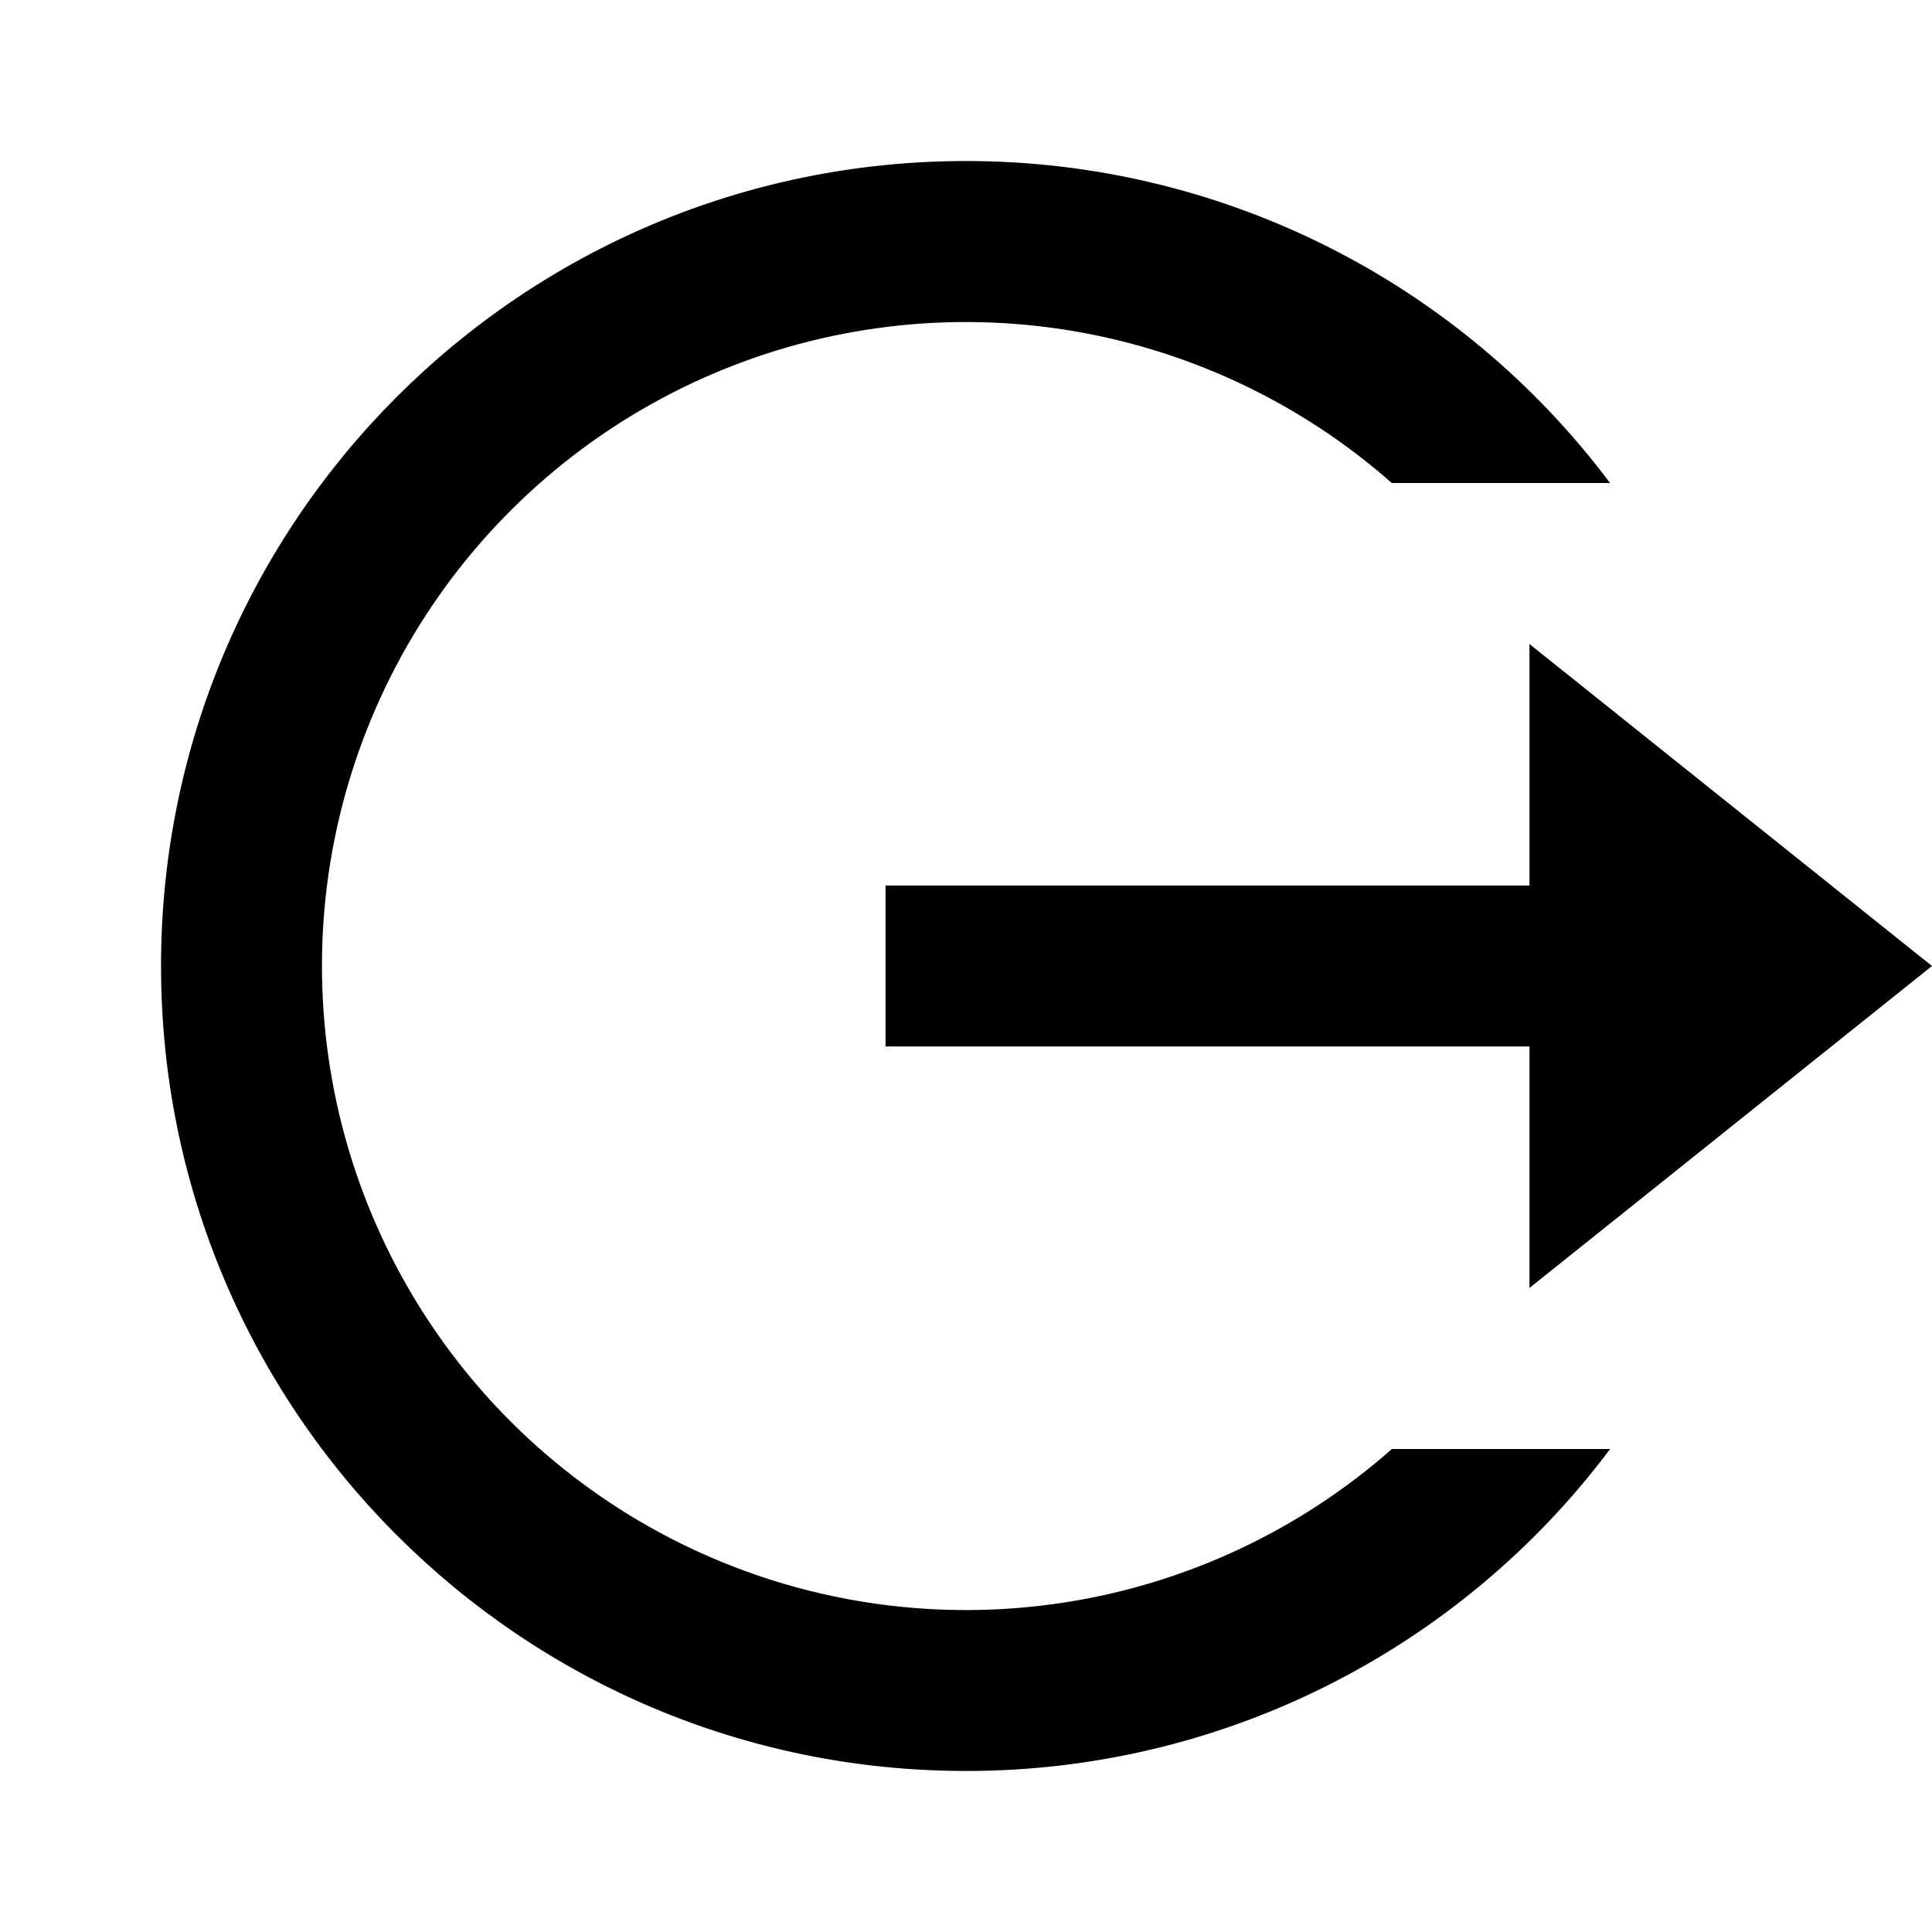
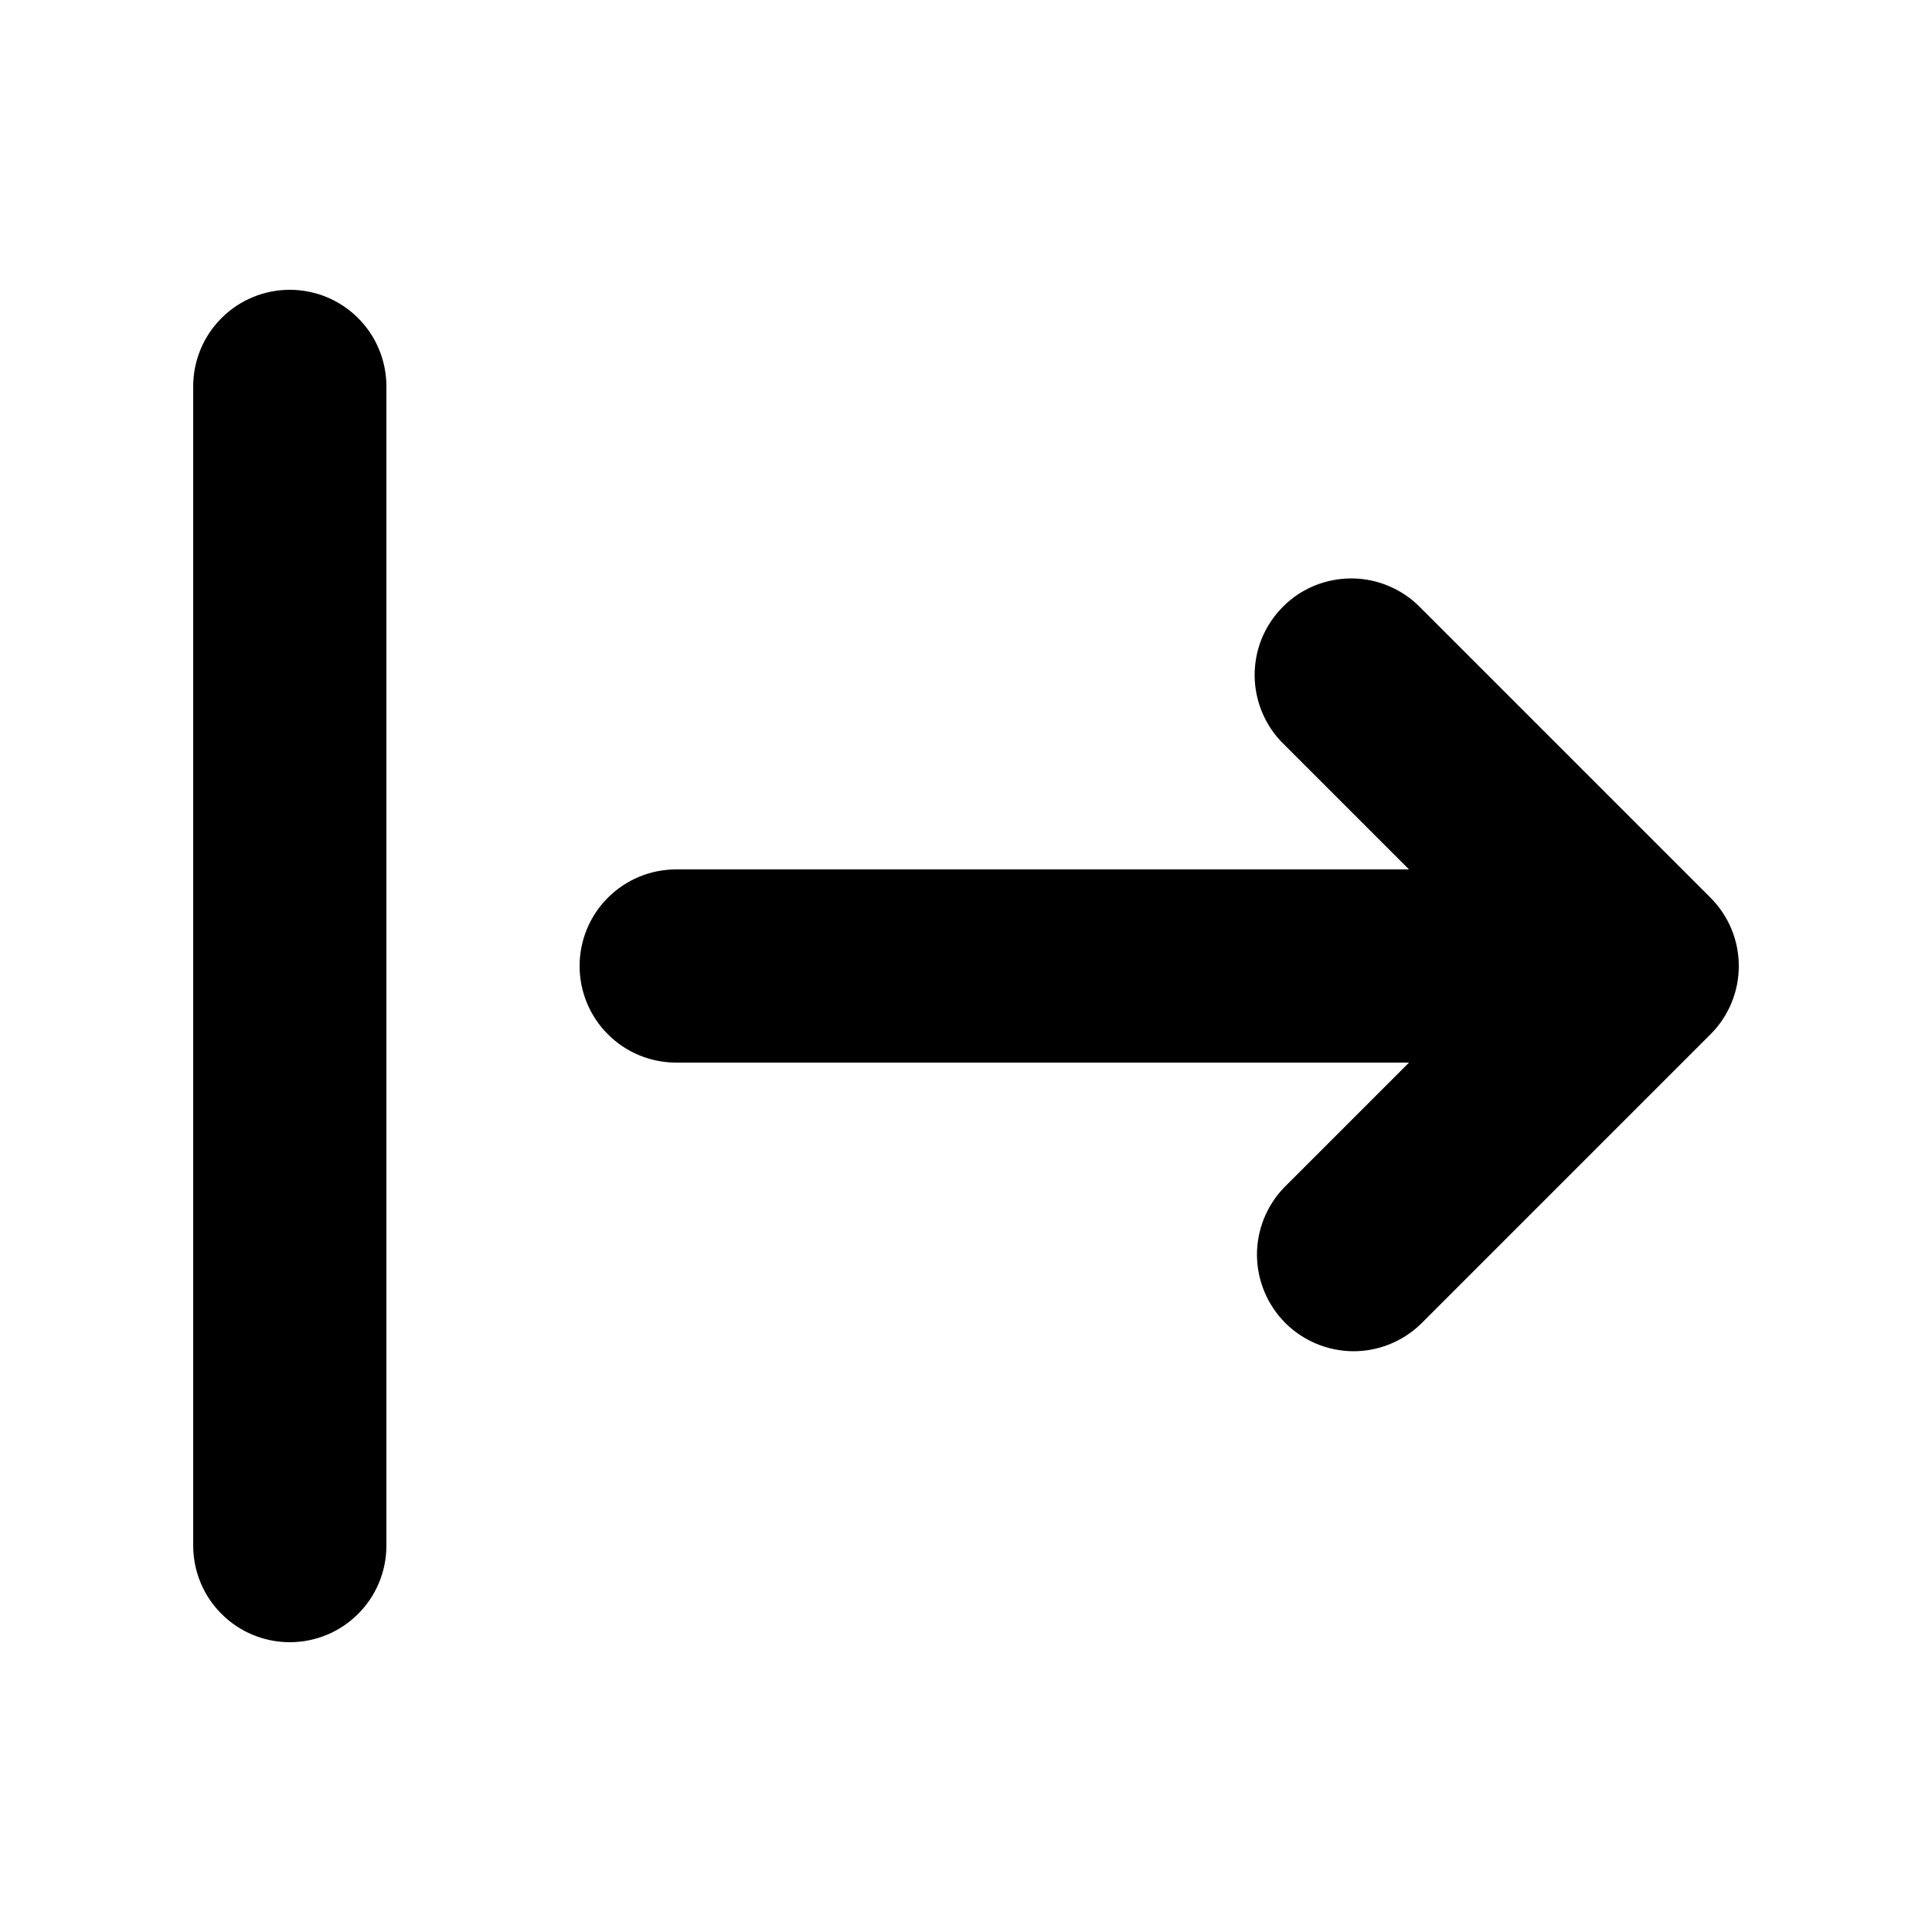
<svg xmlns="http://www.w3.org/2000/svg" viewBox="0 0 20 20">
-   <g clip-path="url(#clip0_526_11112)">
-     <path d="M10 18.333C5.398 18.333 1.667 14.603 1.667 10C1.667 5.398 5.398 1.667 10 1.667C11.294 1.666 12.57 1.967 13.727 2.545C14.885 3.124 15.891 3.964 16.667 5H14.408C13.446 4.152 12.259 3.599 10.991 3.408C9.722 3.217 8.425 3.396 7.256 3.924C6.086 4.452 5.094 5.307 4.398 6.384C3.703 7.462 3.332 8.718 3.333 10.001C3.333 11.284 3.703 12.54 4.399 13.617C5.095 14.695 6.087 15.549 7.257 16.077C8.426 16.605 9.723 16.784 10.992 16.593C12.26 16.402 13.447 15.849 14.409 15H16.668C15.892 16.036 14.885 16.877 13.728 17.455C12.57 18.034 11.294 18.334 10 18.333ZM15.833 13.333V10.833H9.167V9.167H15.833V6.667L20 10L15.833 13.333Z" />
-   </g>
-   <defs>
-     <clipPath id="clip0_526_11112">
-       <rect width="20" height="20" />
-     </clipPath>
-   </defs>
+   <path fill-rule="evenodd" clip-rule="evenodd" d="M3 3C2.735 3 2.48 3.105 2.293 3.293C2.105 3.48 2 3.735 2 4V16C2 16.265 2.105 16.52 2.293 16.707C2.48 16.895 2.735 17 3 17C3.265 17 3.52 16.895 3.707 16.707C3.895 16.52 4 16.265 4 16V4C4 3.735 3.895 3.48 3.707 3.293C3.52 3.105 3.265 3 3 3ZM13.293 12.293C13.111 12.482 13.01 12.734 13.012 12.996C13.015 13.259 13.12 13.509 13.305 13.695C13.491 13.88 13.741 13.985 14.004 13.988C14.266 13.99 14.518 13.889 14.707 13.707L17.707 10.707C17.895 10.52 18 10.265 18 10C18 9.735 17.895 9.481 17.707 9.293L14.707 6.293C14.615 6.197 14.504 6.121 14.382 6.069C14.26 6.016 14.129 5.989 13.996 5.988C13.864 5.987 13.732 6.012 13.609 6.062C13.486 6.112 13.374 6.187 13.281 6.281C13.187 6.375 13.113 6.486 13.062 6.609C13.012 6.732 12.987 6.864 12.988 6.996C12.989 7.129 13.017 7.26 13.069 7.382C13.121 7.504 13.197 7.615 13.293 7.707L14.586 9H7C6.735 9 6.48 9.105 6.293 9.293C6.105 9.48 6 9.735 6 10C6 10.265 6.105 10.52 6.293 10.707C6.48 10.895 6.735 11 7 11H14.586L13.293 12.293Z" />
</svg>
